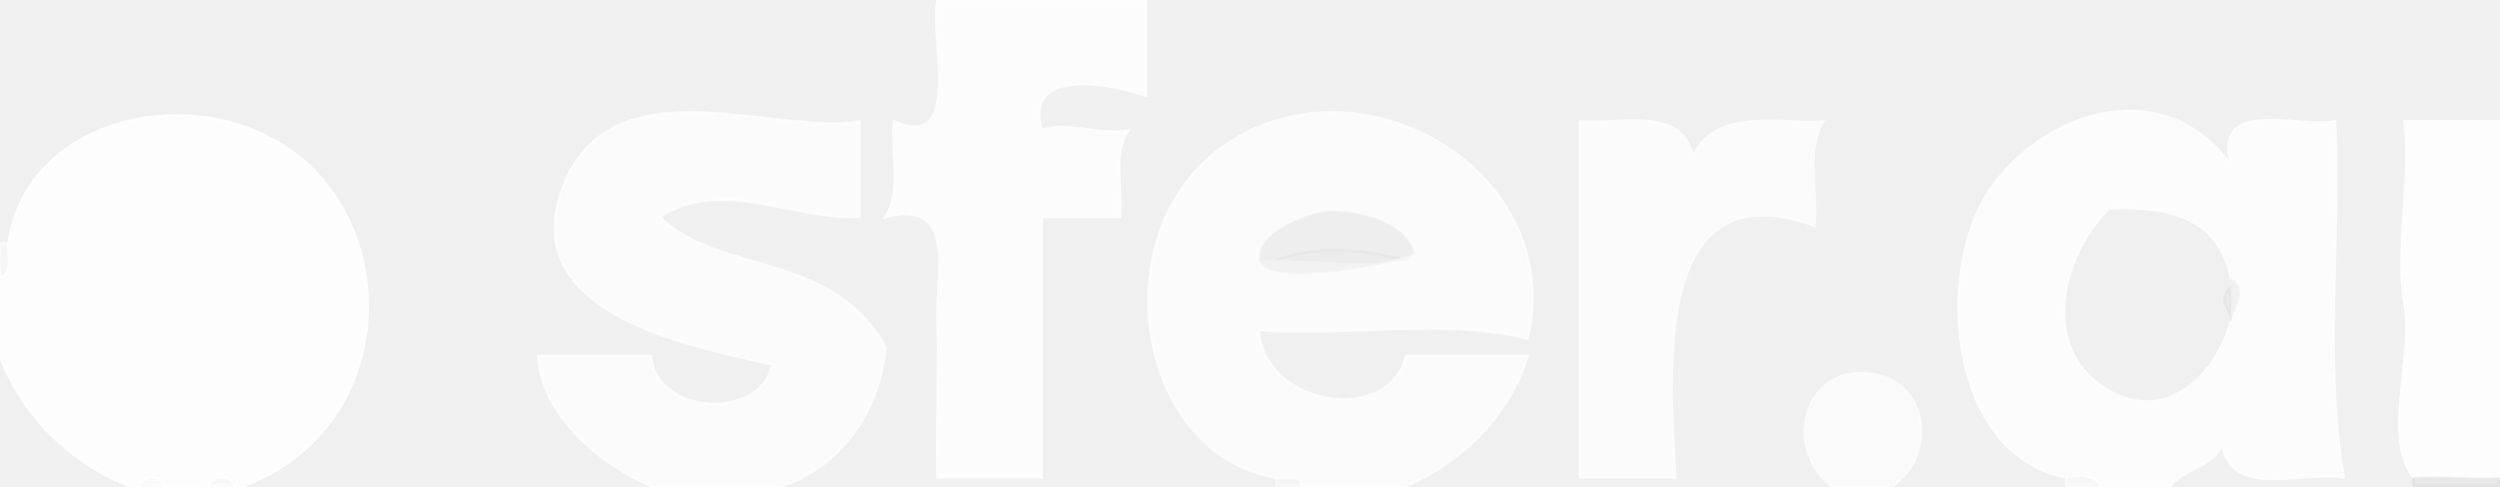
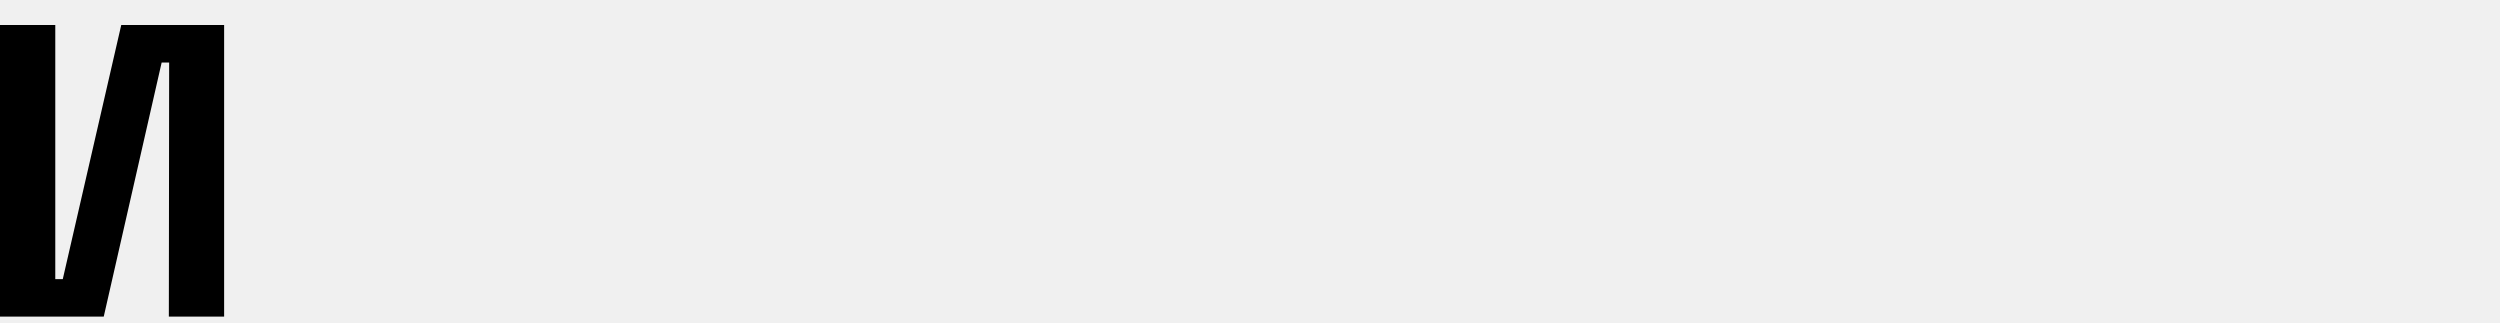
- <svg xmlns="http://www.w3.org/2000/svg" viewBox="0 0 288 56" width="288" height="56">
-   <g fill="None" fill-opacity="0.0" stroke="#000000" stroke-opacity="0.00" stroke-width="0.3">
-     <path d=" M 0.00 28.00  C 0.50 28.00 1.00 28.00 1.00 28.00 C 3.09 12.94 24.05 8.72 35.25 18.75 C 46.44 28.78 44.73 49.77 28.00 56.00 L 75.00 56.00 C 69.26 53.49 62.41 48.02 62.00 41.00 C 66.33 41.00 70.67 41.00 75.00 41.00 C 75.49 47.75 87.52 48.62 89.00 42.00 C 80.84 40.02 59.36 36.60 64.78 21.78 C 70.20 6.96 89.08 15.68 99.00 14.00 C 99.00 17.67 99.00 21.33 99.00 25.00 C 91.35 25.35 83.09 20.34 76.00 25.00 C 82.71 31.71 95.88 28.85 102.00 40.00 C 101.45 47.15 96.81 53.88 90.00 56.00 L 147.00 56.00 C 147.00 55.50 147.00 55.00 147.00 55.00 C 130.71 52.44 126.40 25.65 142.10 16.10 C 157.80 6.55 180.31 20.05 176.00 39.00 C 166.27 36.56 154.44 38.84 145.00 38.00 C 145.48 46.65 159.86 49.29 162.00 41.00 C 166.67 41.00 171.33 41.00 176.00 41.00 C 173.65 48.34 168.05 53.34 162.00 56.00 L 211.00 56.00 C 205.50 51.73 207.67 42.45 215.00 43.00 C 222.34 43.56 223.20 52.43 218.00 56.00 L 238.00 56.00 C 238.00 55.50 238.00 55.00 238.00 55.00 C 224.50 52.27 223.14 31.97 228.71 22.70 C 234.29 13.42 248.78 7.78 257.00 19.00 C 254.93 11.23 264.56 14.76 269.00 14.00 C 269.65 27.58 267.69 41.86 270.00 55.00 C 264.91 54.25 256.80 57.52 256.00 51.00 C 255.06 53.94 251.50 53.94 250.00 56.00 L 278.00 56.00 C 278.00 55.50 278.00 55.00 278.00 55.00 C 274.44 50.18 278.10 41.17 277.00 35.00 C 275.90 28.83 277.82 20.38 277.00 14.00 C 280.67 14.00 284.33 14.00 288.00 14.00 L 288.00 0.00 L 132.00 0.00 C 132.00 3.67 132.00 7.33 132.00 11.00 C 128.00 9.66 117.91 7.62 120.00 15.00 C 122.78 13.93 126.61 15.68 130.00 15.00 C 128.10 17.90 129.38 21.70 129.00 25.00 C 126.00 25.00 123.00 25.00 120.00 25.00 C 120.00 35.00 120.00 45.00 120.00 55.00 C 116.00 55.00 112.00 55.00 108.00 55.00 C 107.85 49.33 108.20 42.56 108.00 37.00 C 107.80 31.44 110.34 22.86 102.00 25.00 C 103.97 21.78 102.58 17.62 103.00 14.00 C 111.04 17.56 107.09 4.40 108.00 0.00 L 0.00 0.00 L 0.00 28.00 M 195.00 18.00  C 197.81 12.36 204.83 14.34 210.00 14.00 C 207.98 17.54 209.45 22.05 209.00 26.00 C 190.23 19.20 192.32 43.08 193.00 55.00 C 189.33 55.00 185.67 55.00 182.00 55.00 C 182.00 41.33 182.00 27.67 182.00 14.00 C 186.75 14.35 193.75 12.17 195.00 18.00 Z" />
-   </g>
-   <g fill="None" fill-opacity="0.0" stroke="#FCFCFC" stroke-opacity="0.91" stroke-width="0.3">
-     <path d=" M 132.00 0.00  L 108.00 0.00 C 107.09 4.40 111.04 17.56 103.00 14.00 C 102.58 17.62 103.97 21.78 102.00 25.00 C 110.34 22.86 107.80 31.44 108.00 37.00 C 108.20 42.56 107.85 49.33 108.00 55.00 C 112.00 55.00 116.00 55.00 120.00 55.00 C 120.00 45.00 120.00 35.00 120.00 25.00 C 123.00 25.00 126.00 25.00 129.00 25.00 C 129.38 21.70 128.10 17.90 130.00 15.00 C 126.61 15.68 122.78 13.93 120.00 15.00 C 117.91 7.62 128.00 9.66 132.00 11.00 C 132.00 7.33 132.00 3.67 132.00 0.00 Z" />
-   </g>
-   <g fill="None" fill-opacity="0.0" stroke="#FEFEFE" stroke-opacity="0.95" stroke-width="0.3">
-     <path d=" M 1.00 28.00  C 0.82 29.29 1.69 31.49 0.00 32.00 L 0.00 41.00 C 2.40 47.72 8.38 53.59 15.00 56.00 L 16.00 56.00 C 16.22 54.72 18.81 54.58 19.00 56.00 L 24.00 56.00 C 24.22 54.72 26.81 54.58 27.00 56.00 L 28.00 56.00 C 44.73 49.77 46.44 28.78 35.25 18.75 C 24.05 8.72 3.09 12.94 1.00 28.00 Z" />
-   </g>
-   <g fill="None" fill-opacity="0.0" stroke="#FDFDFD" stroke-opacity="0.88" stroke-width="0.3">
-     <path d=" M 75.00 56.00  L 90.00 56.00 C 96.81 53.88 101.45 47.15 102.00 40.00 C 95.88 28.85 82.71 31.71 76.00 25.00 C 83.09 20.34 91.35 25.35 99.00 25.00 C 99.00 21.33 99.00 17.67 99.00 14.00 C 89.08 15.68 70.20 6.96 64.78 21.78 C 59.36 36.60 80.84 40.02 89.00 42.00 C 87.52 48.62 75.49 47.75 75.00 41.00 C 70.67 41.00 66.33 41.00 62.00 41.00 C 62.41 48.02 69.26 53.49 75.00 56.00 Z" />
-   </g>
-   <g fill="None" fill-opacity="0.0" stroke="#FDFDFD" stroke-opacity="0.88" stroke-width="0.3">
-     <path d=" M 147.00 55.00  C 147.99 55.16 149.74 54.50 150.00 56.00 L 162.00 56.00 C 168.05 53.34 173.65 48.34 176.00 41.00 C 171.33 41.00 166.67 41.00 162.00 41.00 C 159.86 49.29 145.48 46.65 145.00 38.00 C 154.44 38.84 166.27 36.56 176.00 39.00 C 180.31 20.05 157.80 6.55 142.10 16.10 C 126.40 25.65 130.71 52.44 147.00 55.00 M 163.00 29.00  C 164.51 29.70 146.09 33.77 145.00 30.00 C 144.40 26.74 150.75 24.30 153.25 24.20 C 155.74 24.09 161.85 25.13 163.00 29.00 Z" />
-   </g>
-   <g fill="None" fill-opacity="0.0" stroke="#FDFDFD" stroke-opacity="0.90" stroke-width="0.3">
-     <path d=" M 238.00 55.00  C 238.95 54.57 241.72 54.73 242.00 56.00 L 250.00 56.00 C 251.50 53.94 255.06 53.94 256.00 51.00 C 256.80 57.52 264.91 54.25 270.00 55.00 C 267.69 41.86 269.65 27.58 269.00 14.00 C 264.56 14.76 254.93 11.23 257.00 19.00 C 248.78 7.78 234.29 13.42 228.71 22.70 C 223.14 31.97 224.50 52.27 238.00 55.00 M 257.00 32.00  C 259.12 33.56 257.40 35.53 257.00 37.00 C 255.17 43.78 248.74 49.42 241.77 44.23 C 234.81 39.04 238.04 28.69 243.00 24.00 C 249.03 23.82 255.40 24.46 257.00 32.00 Z" />
-   </g>
-   <g fill="None" fill-opacity="0.0" stroke="#FCFCFC" stroke-opacity="0.92" stroke-width="0.3">
-     <path d=" M 195.00 18.00  C 193.75 12.17 186.75 14.35 182.00 14.00 C 182.00 27.67 182.00 41.33 182.00 55.00 C 185.67 55.00 189.33 55.00 193.00 55.00 C 192.32 43.08 190.23 19.20 209.00 26.00 C 209.45 22.05 207.98 17.54 210.00 14.00 C 204.83 14.34 197.81 12.36 195.00 18.00 Z" />
-   </g>
-   <g fill="None" fill-opacity="0.0" stroke="#FDFDFD" stroke-opacity="0.97" stroke-width="0.3">
-     <path d=" M 278.00 55.00  C 281.31 54.70 284.69 55.22 288.00 55.00 L 288.00 14.00 C 284.33 14.00 280.67 14.00 277.00 14.00 C 277.82 20.38 275.90 28.83 277.00 35.00 C 278.10 41.17 274.44 50.18 278.00 55.00 Z" />
-   </g>
-   <g fill="None" fill-opacity="0.0" stroke="#010101" stroke-opacity="0.01" stroke-width="0.3">
-     <path d=" M 145.00 30.00  C 145.04 30.13 146.50 30.00 147.00 30.00 C 151.22 28.20 157.83 28.75 162.00 30.00 C 162.35 29.95 163.08 29.26 163.00 29.00 C 161.85 25.13 155.74 24.09 153.25 24.20 C 150.75 24.30 144.40 26.74 145.00 30.00 Z" />
-   </g>
-   <g fill="None" fill-opacity="0.0" stroke="#000000" stroke-opacity="0.00" stroke-width="0.3">
-     <path d=" M 257.00 37.00  C 257.07 35.52 255.17 34.88 257.00 33.00 C 257.00 32.50 257.00 32.00 257.00 32.00 C 255.40 24.46 249.03 23.82 243.00 24.00 C 238.04 28.69 234.81 39.04 241.77 44.23 C 248.74 49.42 255.17 43.78 257.00 37.00 Z" />
-   </g>
-   <g fill="None" fill-opacity="0.0" stroke="#FFFFFF" stroke-opacity="0.43" stroke-width="0.3">
-     <path d=" M 0.00 32.00  C 1.69 31.49 0.82 29.29 1.00 28.00 C 1.00 28.00 0.50 28.00 0.00 28.00 L 0.00 32.00 Z" />
-   </g>
-   <g fill="None" fill-opacity="0.0" stroke="#6D6D6D" stroke-opacity="0.03" stroke-width="0.3">
-     <path d=" M 147.00 30.00  C 151.83 30.00 157.23 30.69 162.00 30.00 C 157.83 28.75 151.22 28.20 147.00 30.00 Z" />
-   </g>
-   <g fill="None" fill-opacity="0.0" stroke="#F4F4F4" stroke-opacity="0.51" stroke-width="0.3">
-     <path d=" M 162.00 30.00  C 157.23 30.69 151.83 30.00 147.00 30.00 C 146.50 30.00 145.04 30.13 145.00 30.00 C 146.09 33.77 164.51 29.70 163.00 29.00 C 163.08 29.26 162.35 29.95 162.00 30.00 Z" />
-   </g>
-   <g fill="None" fill-opacity="0.0" stroke="#F2F2F2" stroke-opacity="0.62" stroke-width="0.3">
-     <path d=" M 257.00 33.00  C 257.00 34.33 257.00 35.67 257.00 37.00 C 257.40 35.53 259.12 33.56 257.00 32.00 C 257.00 32.00 257.00 32.50 257.00 33.00 Z" />
-   </g>
-   <g fill="None" fill-opacity="0.0" stroke="#575757" stroke-opacity="0.04" stroke-width="0.3">
-     <path d=" M 257.00 37.00  C 257.00 35.67 257.00 34.33 257.00 33.00 C 255.17 34.88 257.07 35.52 257.00 37.00 Z" />
-   </g>
-   <g fill="None" fill-opacity="0.0" stroke="#000000" stroke-opacity="0.00" stroke-width="0.3">
-     <path d=" M 0.00 56.00  L 15.00 56.00 C 8.38 53.59 2.40 47.72 0.00 41.00 L 0.00 56.00 Z" />
-   </g>
-   <g fill="None" fill-opacity="0.0" stroke="#FCFCFC" stroke-opacity="0.88" stroke-width="0.3">
-     <path d=" M 211.00 56.00  L 218.00 56.00 C 223.20 52.43 222.34 43.56 215.00 43.00 C 207.67 42.45 205.50 51.73 211.00 56.00 Z" />
-   </g>
-   <g fill="None" fill-opacity="0.0" stroke="#FFFFFF" stroke-opacity="0.67" stroke-width="0.3">
-     <path d=" M 16.00 56.00  L 19.00 56.00 C 18.81 54.58 16.22 54.72 16.00 56.00 Z" />
-   </g>
-   <g fill="None" fill-opacity="0.0" stroke="#FFFFFF" stroke-opacity="0.52" stroke-width="0.3">
-     <path d=" M 24.00 56.00  L 27.00 56.00 C 26.81 54.58 24.22 54.72 24.00 56.00 Z" />
-   </g>
-   <g fill="None" fill-opacity="0.0" stroke="#FFFFFF" stroke-opacity="0.33" stroke-width="0.3">
-     <path d=" M 147.00 56.00  L 150.00 56.00 C 149.74 54.50 147.99 55.16 147.00 55.00 C 147.00 55.00 147.00 55.50 147.00 56.00 Z" />
-   </g>
-   <g fill="None" fill-opacity="0.0" stroke="#FFFFFF" stroke-opacity="0.45" stroke-width="0.3">
-     <path d=" M 238.00 56.00  L 242.00 56.00 C 241.72 54.73 238.95 54.57 238.00 55.00 C 238.00 55.00 238.00 55.50 238.00 56.00 Z" />
-   </g>
-   <g fill="None" fill-opacity="0.0" stroke="#3C3C3C" stroke-opacity="0.05" stroke-width="0.3">
-     <path d=" M 278.00 56.00  L 288.00 56.00 L 288.00 55.00 C 284.69 55.22 281.31 54.70 278.00 55.00 C 278.00 55.00 278.00 55.50 278.00 56.00 Z" />
-   </g>
-   <g fill="#000000" fill-opacity="0.00" stroke="None">
-     <path d=" M 0.00 28.00  C 0.50 28.00 1.00 28.00 1.00 28.00 C 3.09 12.94 24.05 8.72 35.25 18.75 C 46.44 28.78 44.73 49.77 28.00 56.00 L 75.00 56.00 C 69.26 53.49 62.41 48.02 62.00 41.00 C 66.33 41.00 70.67 41.00 75.00 41.00 C 75.49 47.75 87.52 48.62 89.00 42.00 C 80.84 40.02 59.36 36.60 64.78 21.78 C 70.20 6.96 89.08 15.68 99.00 14.00 C 99.00 17.67 99.00 21.33 99.00 25.00 C 91.35 25.35 83.09 20.34 76.00 25.00 C 82.71 31.71 95.88 28.85 102.00 40.00 C 101.45 47.15 96.81 53.88 90.00 56.00 L 147.00 56.00 C 147.00 55.50 147.00 55.00 147.00 55.00 C 130.71 52.44 126.40 25.65 142.10 16.10 C 157.80 6.55 180.31 20.05 176.00 39.00 C 166.27 36.56 154.44 38.84 145.00 38.00 C 145.48 46.65 159.86 49.29 162.00 41.00 C 166.67 41.00 171.33 41.00 176.00 41.00 C 173.65 48.34 168.05 53.34 162.00 56.00 L 211.00 56.00 C 205.50 51.73 207.67 42.45 215.00 43.00 C 222.34 43.56 223.20 52.43 218.00 56.00 L 238.00 56.00 C 238.00 55.50 238.00 55.00 238.00 55.00 C 224.50 52.27 223.14 31.97 228.71 22.70 C 234.29 13.42 248.78 7.78 257.00 19.00 C 254.93 11.23 264.56 14.76 269.00 14.00 C 269.65 27.58 267.69 41.86 270.00 55.00 C 264.91 54.25 256.80 57.52 256.00 51.00 C 255.06 53.94 251.50 53.94 250.00 56.00 L 278.00 56.00 C 278.00 55.50 278.00 55.00 278.00 55.00 C 274.44 50.18 278.10 41.17 277.00 35.00 C 275.90 28.83 277.82 20.38 277.00 14.00 C 280.67 14.00 284.33 14.00 288.00 14.00 L 288.00 0.00 L 132.00 0.00 C 132.00 3.67 132.00 7.33 132.00 11.00 C 128.00 9.66 117.91 7.62 120.00 15.00 C 122.78 13.93 126.61 15.68 130.00 15.00 C 128.10 17.90 129.38 21.70 129.00 25.00 C 126.00 25.00 123.00 25.00 120.00 25.00 C 120.00 35.00 120.00 45.00 120.00 55.00 C 116.00 55.00 112.00 55.00 108.00 55.00 C 107.85 49.33 108.20 42.56 108.00 37.00 C 107.80 31.44 110.34 22.86 102.00 25.00 C 103.97 21.78 102.58 17.62 103.00 14.00 C 111.04 17.56 107.09 4.40 108.00 0.00 L 0.00 0.00 L 0.00 28.00 M 195.00 18.00  C 197.81 12.36 204.83 14.34 210.00 14.00 C 207.98 17.54 209.45 22.05 209.00 26.00 C 190.23 19.20 192.32 43.08 193.00 55.00 C 189.33 55.00 185.67 55.00 182.00 55.00 C 182.00 41.33 182.00 27.67 182.00 14.00 C 186.75 14.35 193.75 12.17 195.00 18.00 Z" />
-   </g>
-   <g fill="#FCFCFC" fill-opacity="0.91" stroke="None">
-     <path d=" M 132.00 0.00  L 108.00 0.00 C 107.09 4.40 111.04 17.56 103.00 14.00 C 102.58 17.62 103.97 21.78 102.00 25.00 C 110.34 22.86 107.80 31.44 108.00 37.00 C 108.20 42.56 107.85 49.33 108.00 55.00 C 112.00 55.00 116.00 55.00 120.00 55.00 C 120.00 45.00 120.00 35.00 120.00 25.00 C 123.00 25.00 126.00 25.00 129.00 25.00 C 129.38 21.70 128.10 17.90 130.00 15.00 C 126.61 15.68 122.78 13.93 120.00 15.00 C 117.91 7.62 128.00 9.66 132.00 11.00 C 132.00 7.33 132.00 3.67 132.00 0.00 Z" />
-   </g>
-   <g fill="#FEFEFE" fill-opacity="0.95" stroke="None">
-     <path d=" M 1.00 28.00  C 0.82 29.29 1.69 31.49 0.00 32.00 L 0.00 41.00 C 2.40 47.72 8.38 53.59 15.00 56.00 L 16.00 56.00 C 16.22 54.72 18.81 54.58 19.00 56.00 L 24.00 56.00 C 24.22 54.72 26.81 54.58 27.00 56.00 L 28.00 56.00 C 44.73 49.77 46.44 28.78 35.25 18.75 C 24.05 8.72 3.09 12.94 1.00 28.00 Z" />
-   </g>
-   <g fill="#FDFDFD" fill-opacity="0.88" stroke="None">
-     <path d=" M 75.00 56.00  L 90.00 56.00 C 96.81 53.88 101.45 47.15 102.00 40.00 C 95.88 28.85 82.71 31.71 76.00 25.00 C 83.09 20.34 91.35 25.35 99.00 25.00 C 99.00 21.33 99.00 17.67 99.00 14.00 C 89.08 15.68 70.20 6.96 64.78 21.78 C 59.36 36.60 80.84 40.02 89.00 42.00 C 87.52 48.62 75.49 47.75 75.00 41.00 C 70.67 41.00 66.33 41.00 62.00 41.00 C 62.41 48.02 69.26 53.49 75.00 56.00 Z" />
-   </g>
-   <g fill="#FDFDFD" fill-opacity="0.88" stroke="None">
-     <path d=" M 147.00 55.00  C 147.99 55.16 149.74 54.50 150.00 56.00 L 162.00 56.00 C 168.05 53.34 173.65 48.34 176.00 41.00 C 171.33 41.00 166.67 41.00 162.00 41.00 C 159.86 49.29 145.48 46.65 145.00 38.00 C 154.44 38.84 166.27 36.56 176.00 39.00 C 180.31 20.05 157.80 6.55 142.10 16.10 C 126.40 25.65 130.71 52.44 147.00 55.00 M 163.00 29.00  C 164.51 29.70 146.09 33.77 145.00 30.00 C 144.40 26.74 150.75 24.30 153.25 24.20 C 155.74 24.09 161.85 25.13 163.00 29.00 Z" />
-   </g>
-   <g fill="#FDFDFD" fill-opacity="0.90" stroke="None">
-     <path d=" M 238.00 55.00  C 238.95 54.57 241.72 54.73 242.00 56.00 L 250.00 56.00 C 251.50 53.94 255.06 53.94 256.00 51.00 C 256.80 57.52 264.91 54.25 270.00 55.00 C 267.69 41.86 269.65 27.58 269.00 14.00 C 264.56 14.76 254.93 11.23 257.00 19.00 C 248.78 7.78 234.29 13.42 228.71 22.70 C 223.14 31.97 224.50 52.27 238.00 55.00 M 257.00 32.00  C 259.12 33.56 257.40 35.53 257.00 37.00 C 255.17 43.78 248.74 49.42 241.77 44.23 C 234.81 39.04 238.04 28.69 243.00 24.00 C 249.03 23.82 255.40 24.46 257.00 32.00 Z" />
-   </g>
-   <g fill="#FCFCFC" fill-opacity="0.92" stroke="None">
-     <path d=" M 195.00 18.00  C 193.75 12.17 186.75 14.35 182.00 14.00 C 182.00 27.67 182.00 41.33 182.00 55.00 C 185.67 55.00 189.33 55.00 193.00 55.00 C 192.32 43.08 190.23 19.20 209.00 26.00 C 209.45 22.05 207.98 17.54 210.00 14.00 C 204.83 14.34 197.81 12.36 195.00 18.00 Z" />
-   </g>
-   <g fill="#FDFDFD" fill-opacity="0.97" stroke="None">
-     <path d=" M 278.00 55.00  C 281.31 54.70 284.69 55.22 288.00 55.00 L 288.00 14.00 C 284.33 14.00 280.67 14.00 277.00 14.00 C 277.82 20.38 275.90 28.83 277.00 35.00 C 278.10 41.17 274.44 50.18 278.00 55.00 Z" />
-   </g>
-   <g fill="#010101" fill-opacity="0.01" stroke="None">
-     <path d=" M 145.00 30.00  C 145.04 30.13 146.50 30.00 147.00 30.00 C 151.22 28.20 157.83 28.75 162.00 30.00 C 162.35 29.95 163.08 29.26 163.00 29.00 C 161.85 25.13 155.74 24.09 153.25 24.20 C 150.75 24.30 144.40 26.74 145.00 30.00 Z" />
-   </g>
-   <g fill="#000000" fill-opacity="0.00" stroke="None">
-     <path d=" M 257.00 37.00  C 257.07 35.52 255.17 34.88 257.00 33.00 C 257.00 32.50 257.00 32.00 257.00 32.00 C 255.40 24.46 249.03 23.82 243.00 24.00 C 238.04 28.69 234.81 39.04 241.77 44.23 C 248.74 49.42 255.17 43.78 257.00 37.00 Z" />
-   </g>
-   <g fill="#FFFFFF" fill-opacity="0.43" stroke="None">
-     <path d=" M 0.00 32.00  C 1.69 31.49 0.82 29.29 1.00 28.00 C 1.00 28.00 0.50 28.00 0.00 28.00 L 0.00 32.00 Z" />
-   </g>
-   <g fill="#6D6D6D" fill-opacity="0.03" stroke="None">
-     <path d=" M 147.00 30.00  C 151.83 30.00 157.23 30.69 162.00 30.00 C 157.83 28.75 151.22 28.20 147.00 30.00 Z" />
-   </g>
-   <g fill="#F4F4F4" fill-opacity="0.51" stroke="None">
-     <path d=" M 162.00 30.00  C 157.23 30.69 151.83 30.00 147.00 30.00 C 146.50 30.00 145.04 30.13 145.00 30.00 C 146.09 33.77 164.51 29.70 163.00 29.00 C 163.08 29.26 162.35 29.95 162.00 30.00 Z" />
-   </g>
-   <g fill="#F2F2F2" fill-opacity="0.62" stroke="None">
-     <path d=" M 257.00 33.00  C 257.00 34.33 257.00 35.67 257.00 37.00 C 257.40 35.53 259.12 33.56 257.00 32.00 C 257.00 32.00 257.00 32.50 257.00 33.00 Z" />
-   </g>
-   <g fill="#575757" fill-opacity="0.04" stroke="None">
-     <path d=" M 257.00 37.00  C 257.00 35.67 257.00 34.33 257.00 33.00 C 255.17 34.88 257.07 35.52 257.00 37.00 Z" />
-   </g>
-   <g fill="#000000" fill-opacity="0.00" stroke="None">
-     <path d=" M 0.00 56.00  L 15.00 56.00 C 8.38 53.59 2.40 47.72 0.00 41.00 L 0.00 56.00 Z" />
-   </g>
-   <g fill="#FCFCFC" fill-opacity="0.88" stroke="None">
-     <path d=" M 211.00 56.00  L 218.00 56.00 C 223.20 52.43 222.34 43.56 215.00 43.00 C 207.67 42.45 205.50 51.73 211.00 56.00 Z" />
-   </g>
-   <g fill="#FFFFFF" fill-opacity="0.67" stroke="None">
-     <path d=" M 16.00 56.00  L 19.00 56.00 C 18.81 54.58 16.22 54.72 16.00 56.00 Z" />
-   </g>
-   <g fill="#FFFFFF" fill-opacity="0.52" stroke="None">
-     <path d=" M 24.00 56.00  L 27.00 56.00 C 26.81 54.58 24.22 54.72 24.00 56.00 Z" />
-   </g>
-   <g fill="#FFFFFF" fill-opacity="0.33" stroke="None">
-     <path d=" M 147.00 56.00  L 150.00 56.00 C 149.74 54.50 147.99 55.16 147.00 55.00 C 147.00 55.00 147.00 55.50 147.00 56.00 Z" />
-   </g>
-   <g fill="#FFFFFF" fill-opacity="0.45" stroke="None">
-     <path d=" M 238.00 56.00  L 242.00 56.00 C 241.72 54.73 238.95 54.57 238.00 55.00 C 238.00 55.00 238.00 55.50 238.00 56.00 Z" />
-   </g>
-   <g fill="#3C3C3C" fill-opacity="0.05" stroke="None">
-     <path d=" M 278.00 56.00  L 288.00 56.00 L 288.00 55.00 C 284.69 55.22 281.31 54.70 278.00 55.00 C 278.00 55.00 278.00 55.50 278.00 56.00 Z" />
-   </g>
+ <svg xmlns="http://www.w3.org/2000/svg" width="186" height="24" viewBox="0 0 186 24" preserveAspectRatio="xMidYMid meet" role="img" aria-label="Company Logo">
+   <defs>
+     <style>
+     .logo-path { fill: currentColor; }
+     @media (max-width: 768px) {
+       .logo-path { fill: #ffffff; }
+     }
+   </style>
+   </defs>
+   <path class="logo-path" d="M12.585 4.652H12.027L7.718 23.557H0V1.86H4.113V20.769H4.67L9.021 1.86H16.675V23.557H12.562L12.585 4.652Z" />
</svg>
